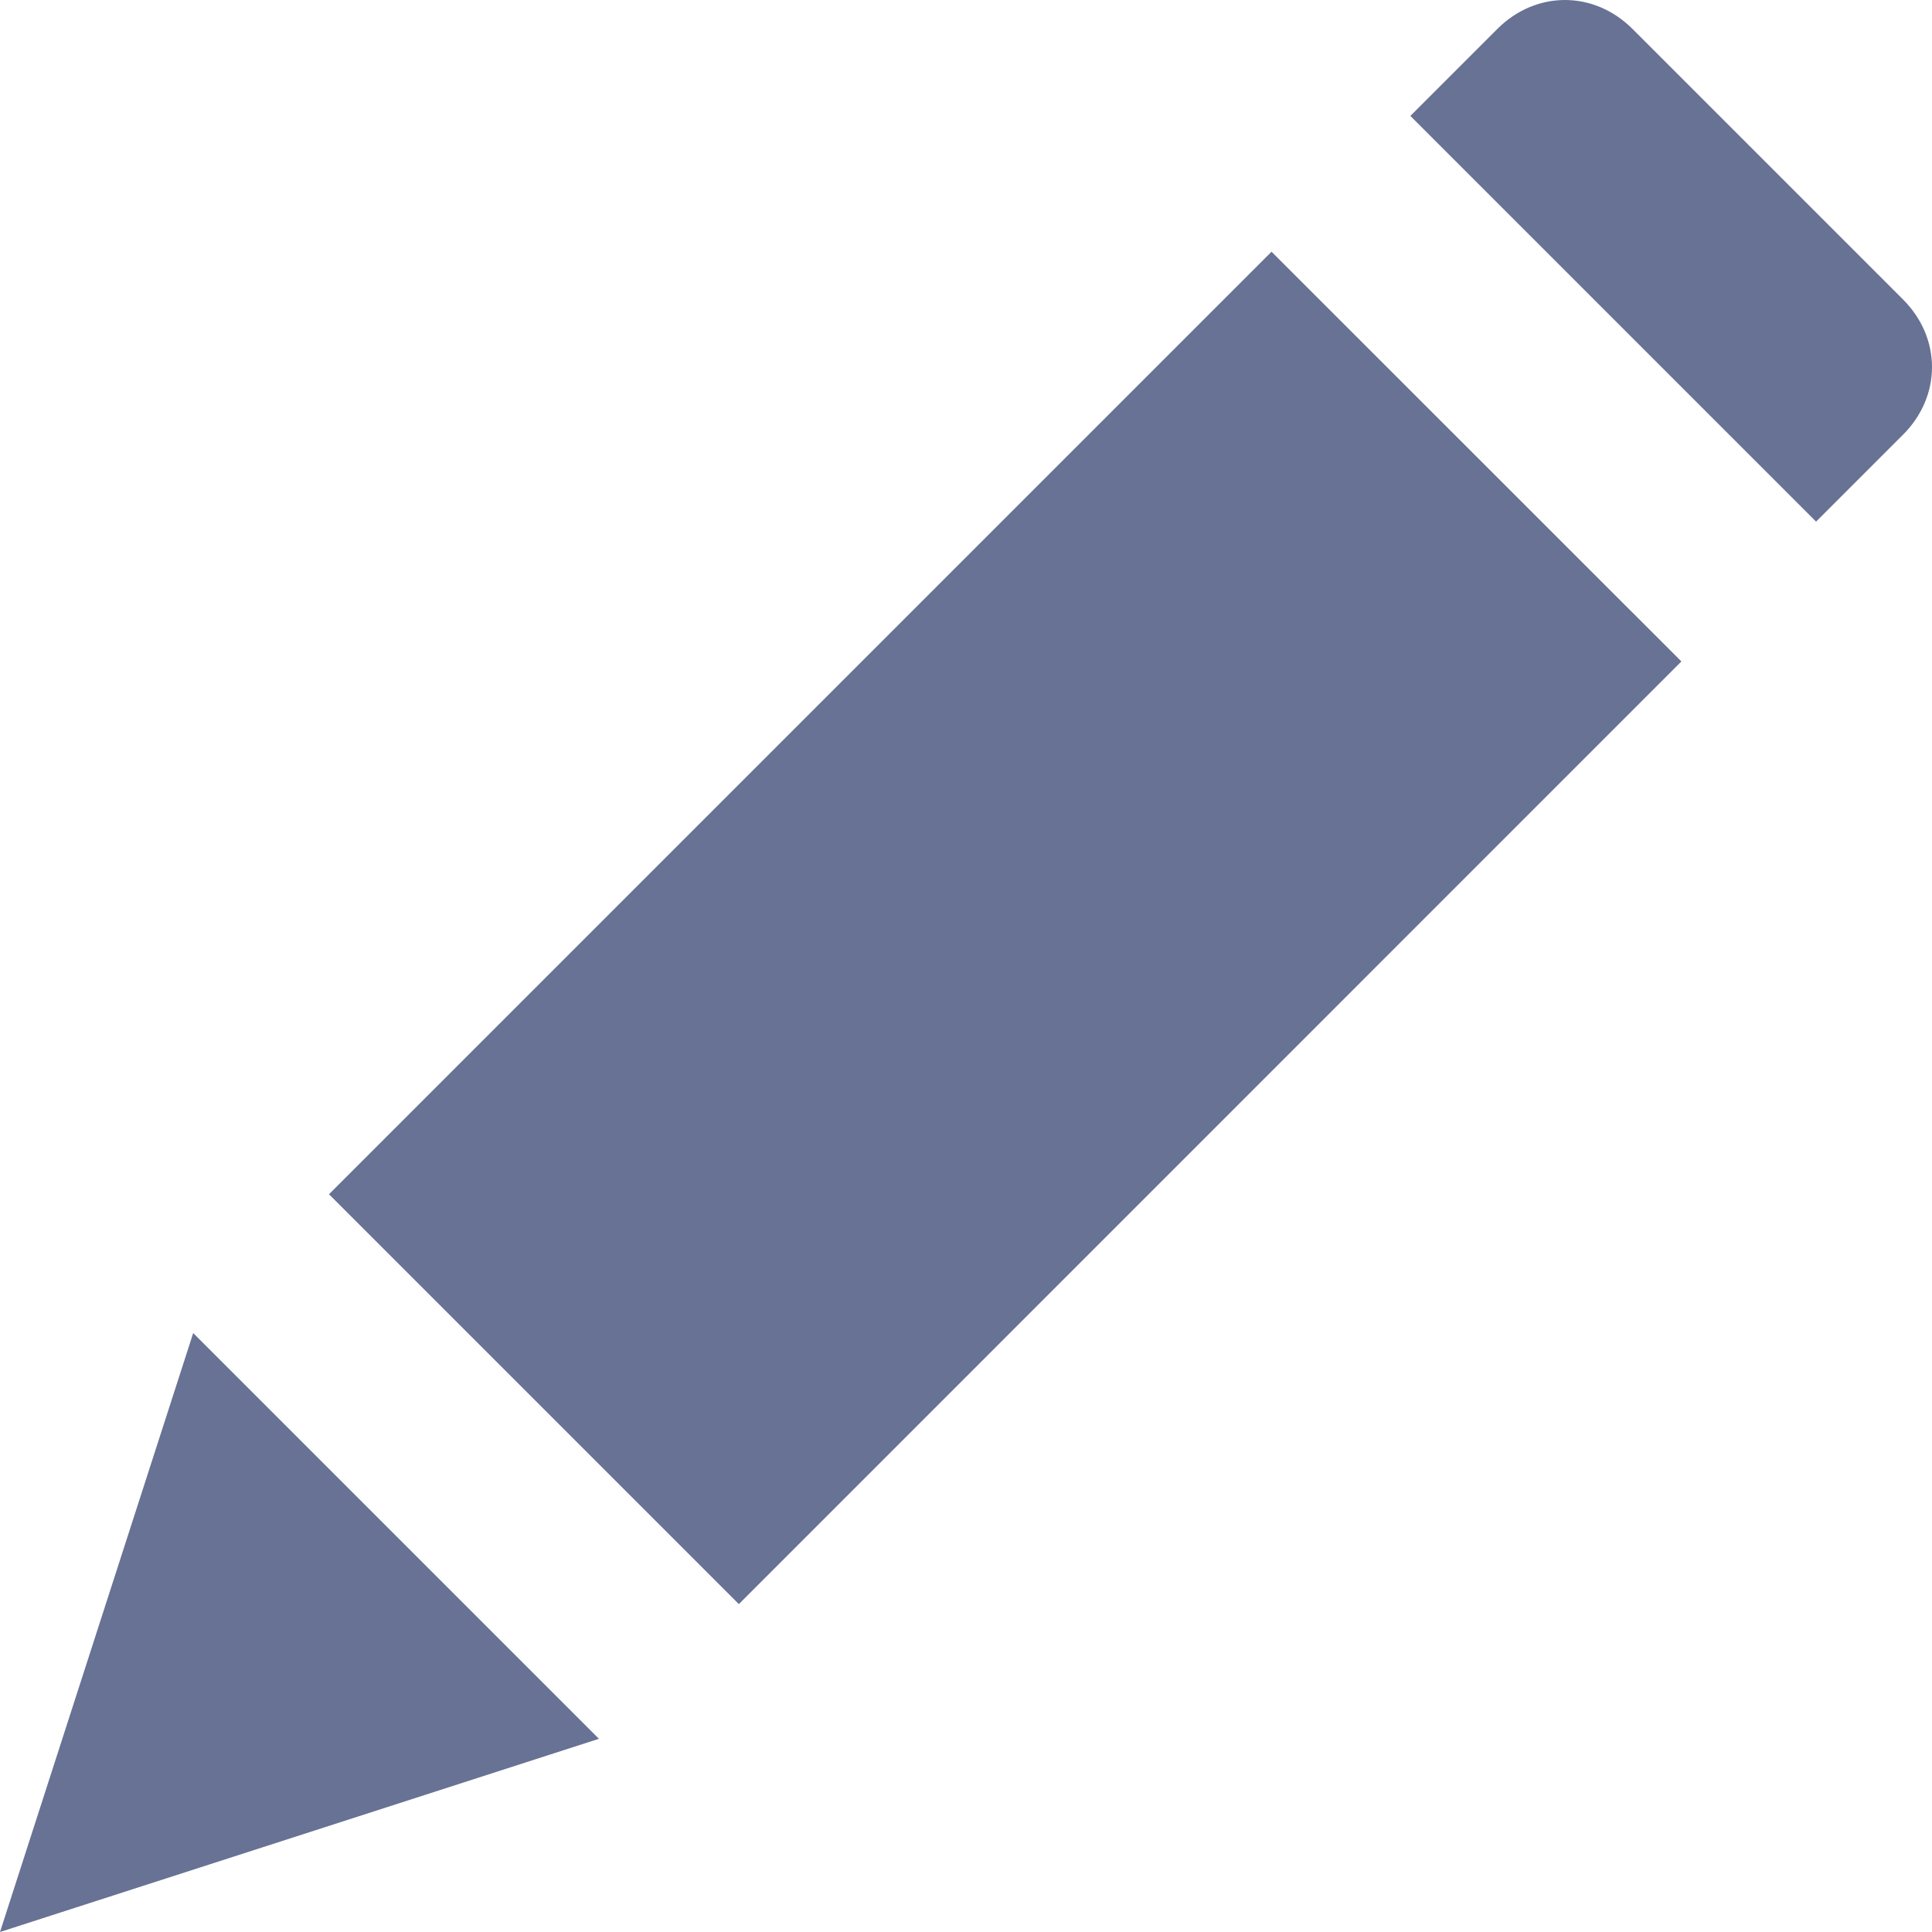
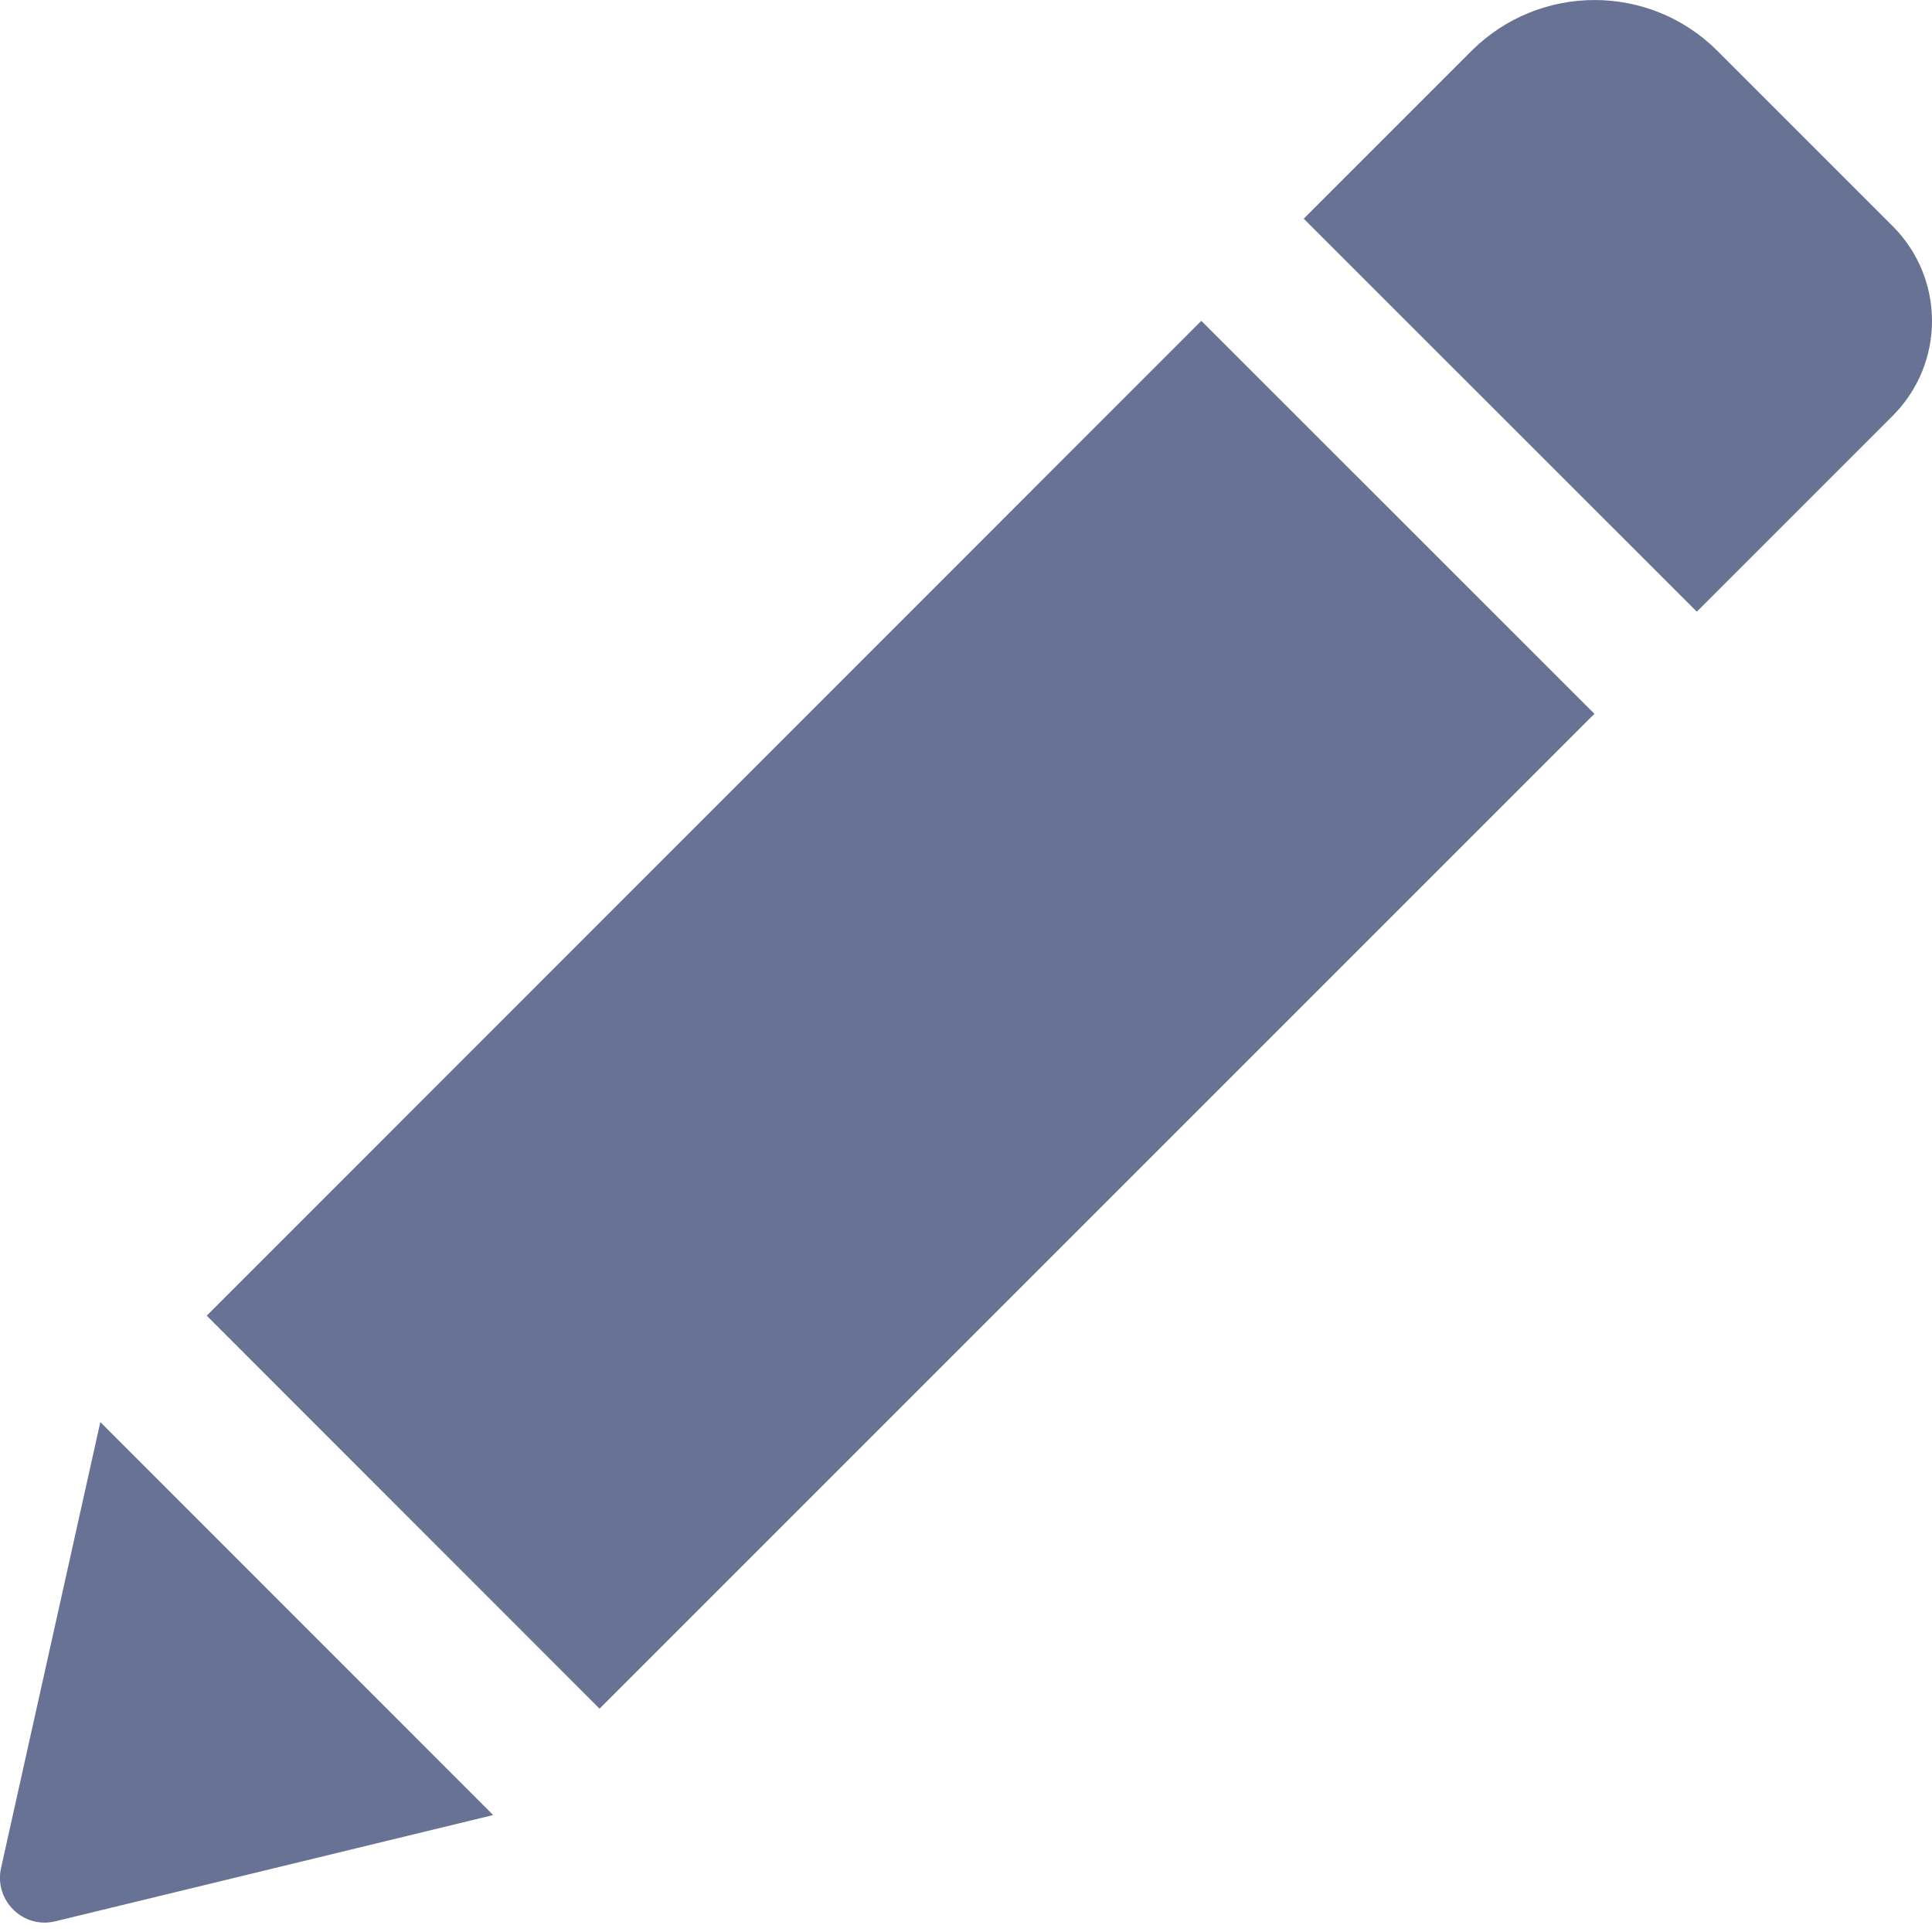
- <svg xmlns="http://www.w3.org/2000/svg" width="14" height="14" viewBox="0 0 14 14" fill="none">
-   <path d="M1.4 9.66L0 14L4.34 12.6L1.4 9.66Z" fill="#677294" />
-   <path d="M9.214 1.824L2.384 8.654L5.354 11.624L12.184 4.793L9.214 1.824Z" fill="#677294" />
-   <path d="M13.79 2.17L11.83 0.21C11.55 -0.07 11.13 -0.07 10.85 0.21L10.22 0.84L13.16 3.78L13.79 3.15C14.07 2.87 14.07 2.45 13.79 2.17Z" fill="#677294" />
+ <svg xmlns="http://www.w3.org/2000/svg" width="15" height="15" viewBox="0 0 15 15" fill="none">
+   <path d="M9.327 2.491L12.379 5.542L4.655 13.266L1.605 10.215L9.327 2.491ZM14.694 1.755L13.333 0.394C12.807 -0.131 11.954 -0.131 11.426 0.394L10.122 1.698L13.174 4.749L14.694 3.229C15.102 2.821 15.102 2.163 14.694 1.755ZM0.008 14.504C-0.047 14.754 0.179 14.978 0.429 14.917L3.829 14.092L0.779 11.041L0.008 14.504Z" fill="#677294" />
</svg>
